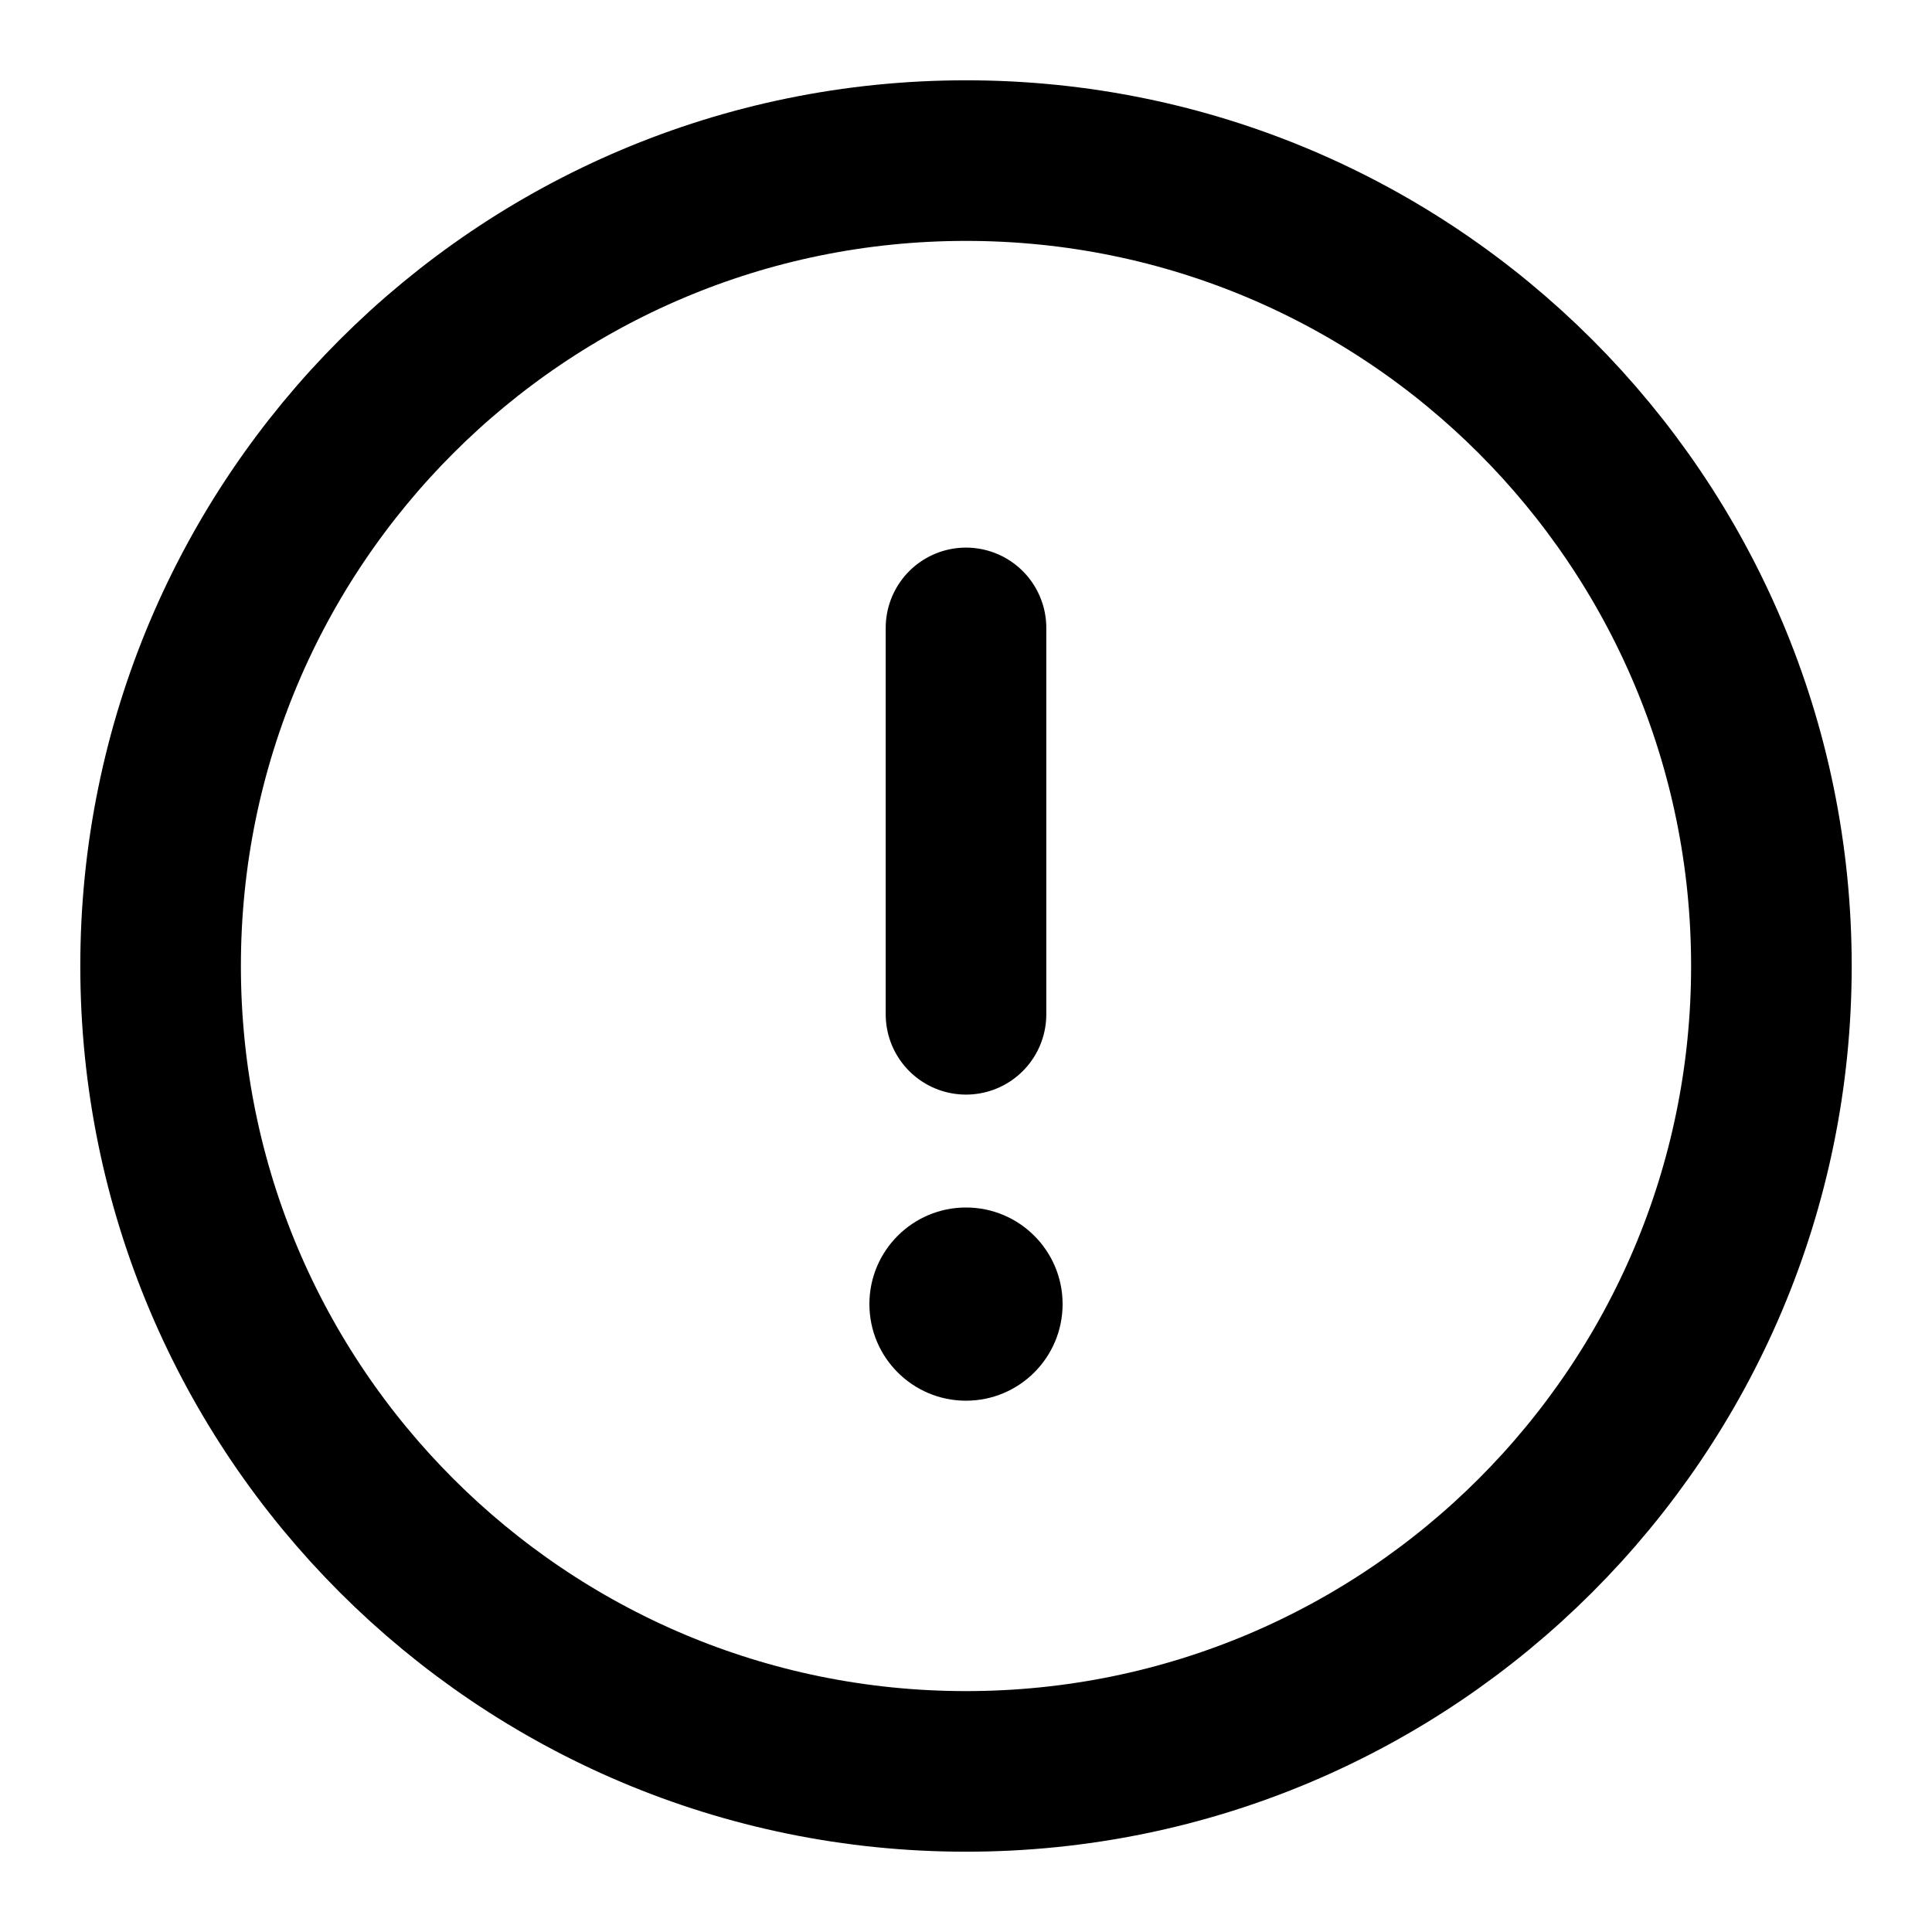
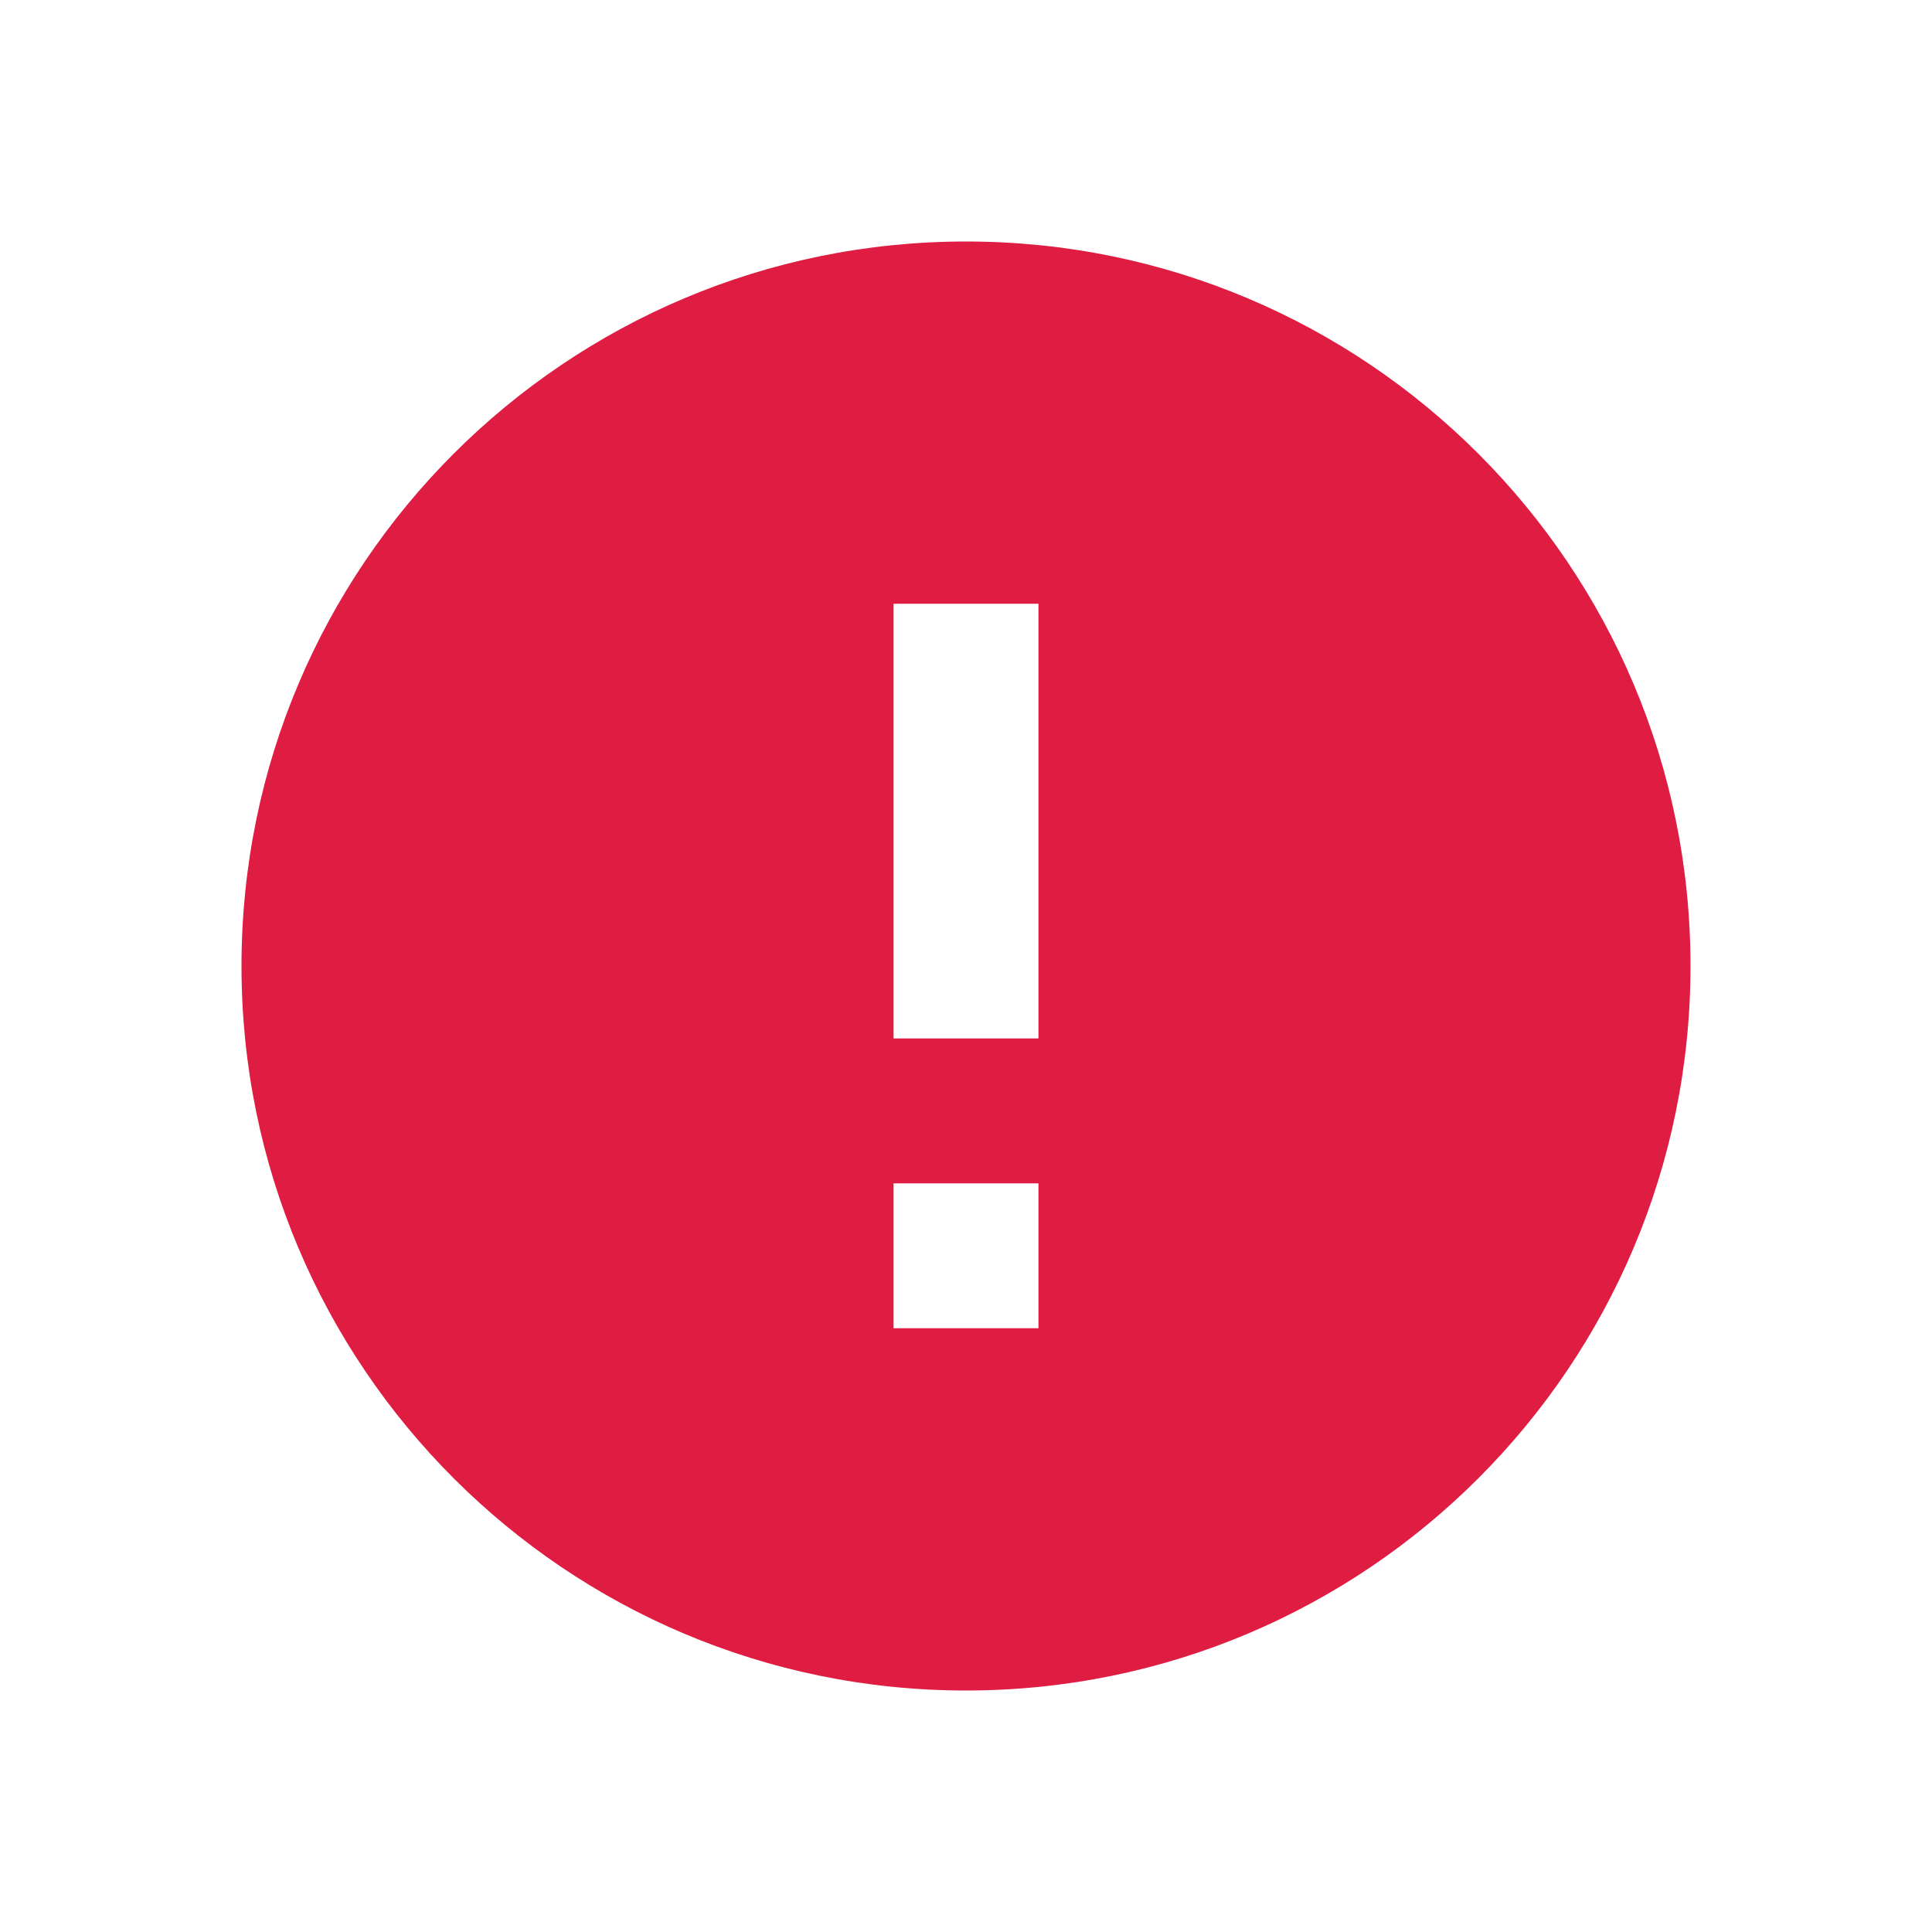
- <svg xmlns="http://www.w3.org/2000/svg" viewBox="0 0 16 16" fill="none">
-   <circle cx="8" cy="8" r="6.67" stroke="#000" stroke-width="1.33" />
-   <path d="M8 5.2V8.4" stroke="#000" stroke-width="1.33" stroke-linecap="round" />
-   <circle cx="8" cy="10.8" r="0.8" fill="#000" />
+ <svg xmlns="http://www.w3.org/2000/svg" width="16" height="16" viewBox="0 0 16 16" fill="none">
+   <path d="M8 14C4.686 14 2 11.314 2 8C2 4.686 4.686 2 8 2C11.314 2 14 4.686 14 8C14 11.314 11.314 14 8 14ZM7.4 9.8V11H8.6V9.8H7.4ZM7.4 5V8.6H8.6V5H7.4Z" fill="#DF1C41" />
</svg>
